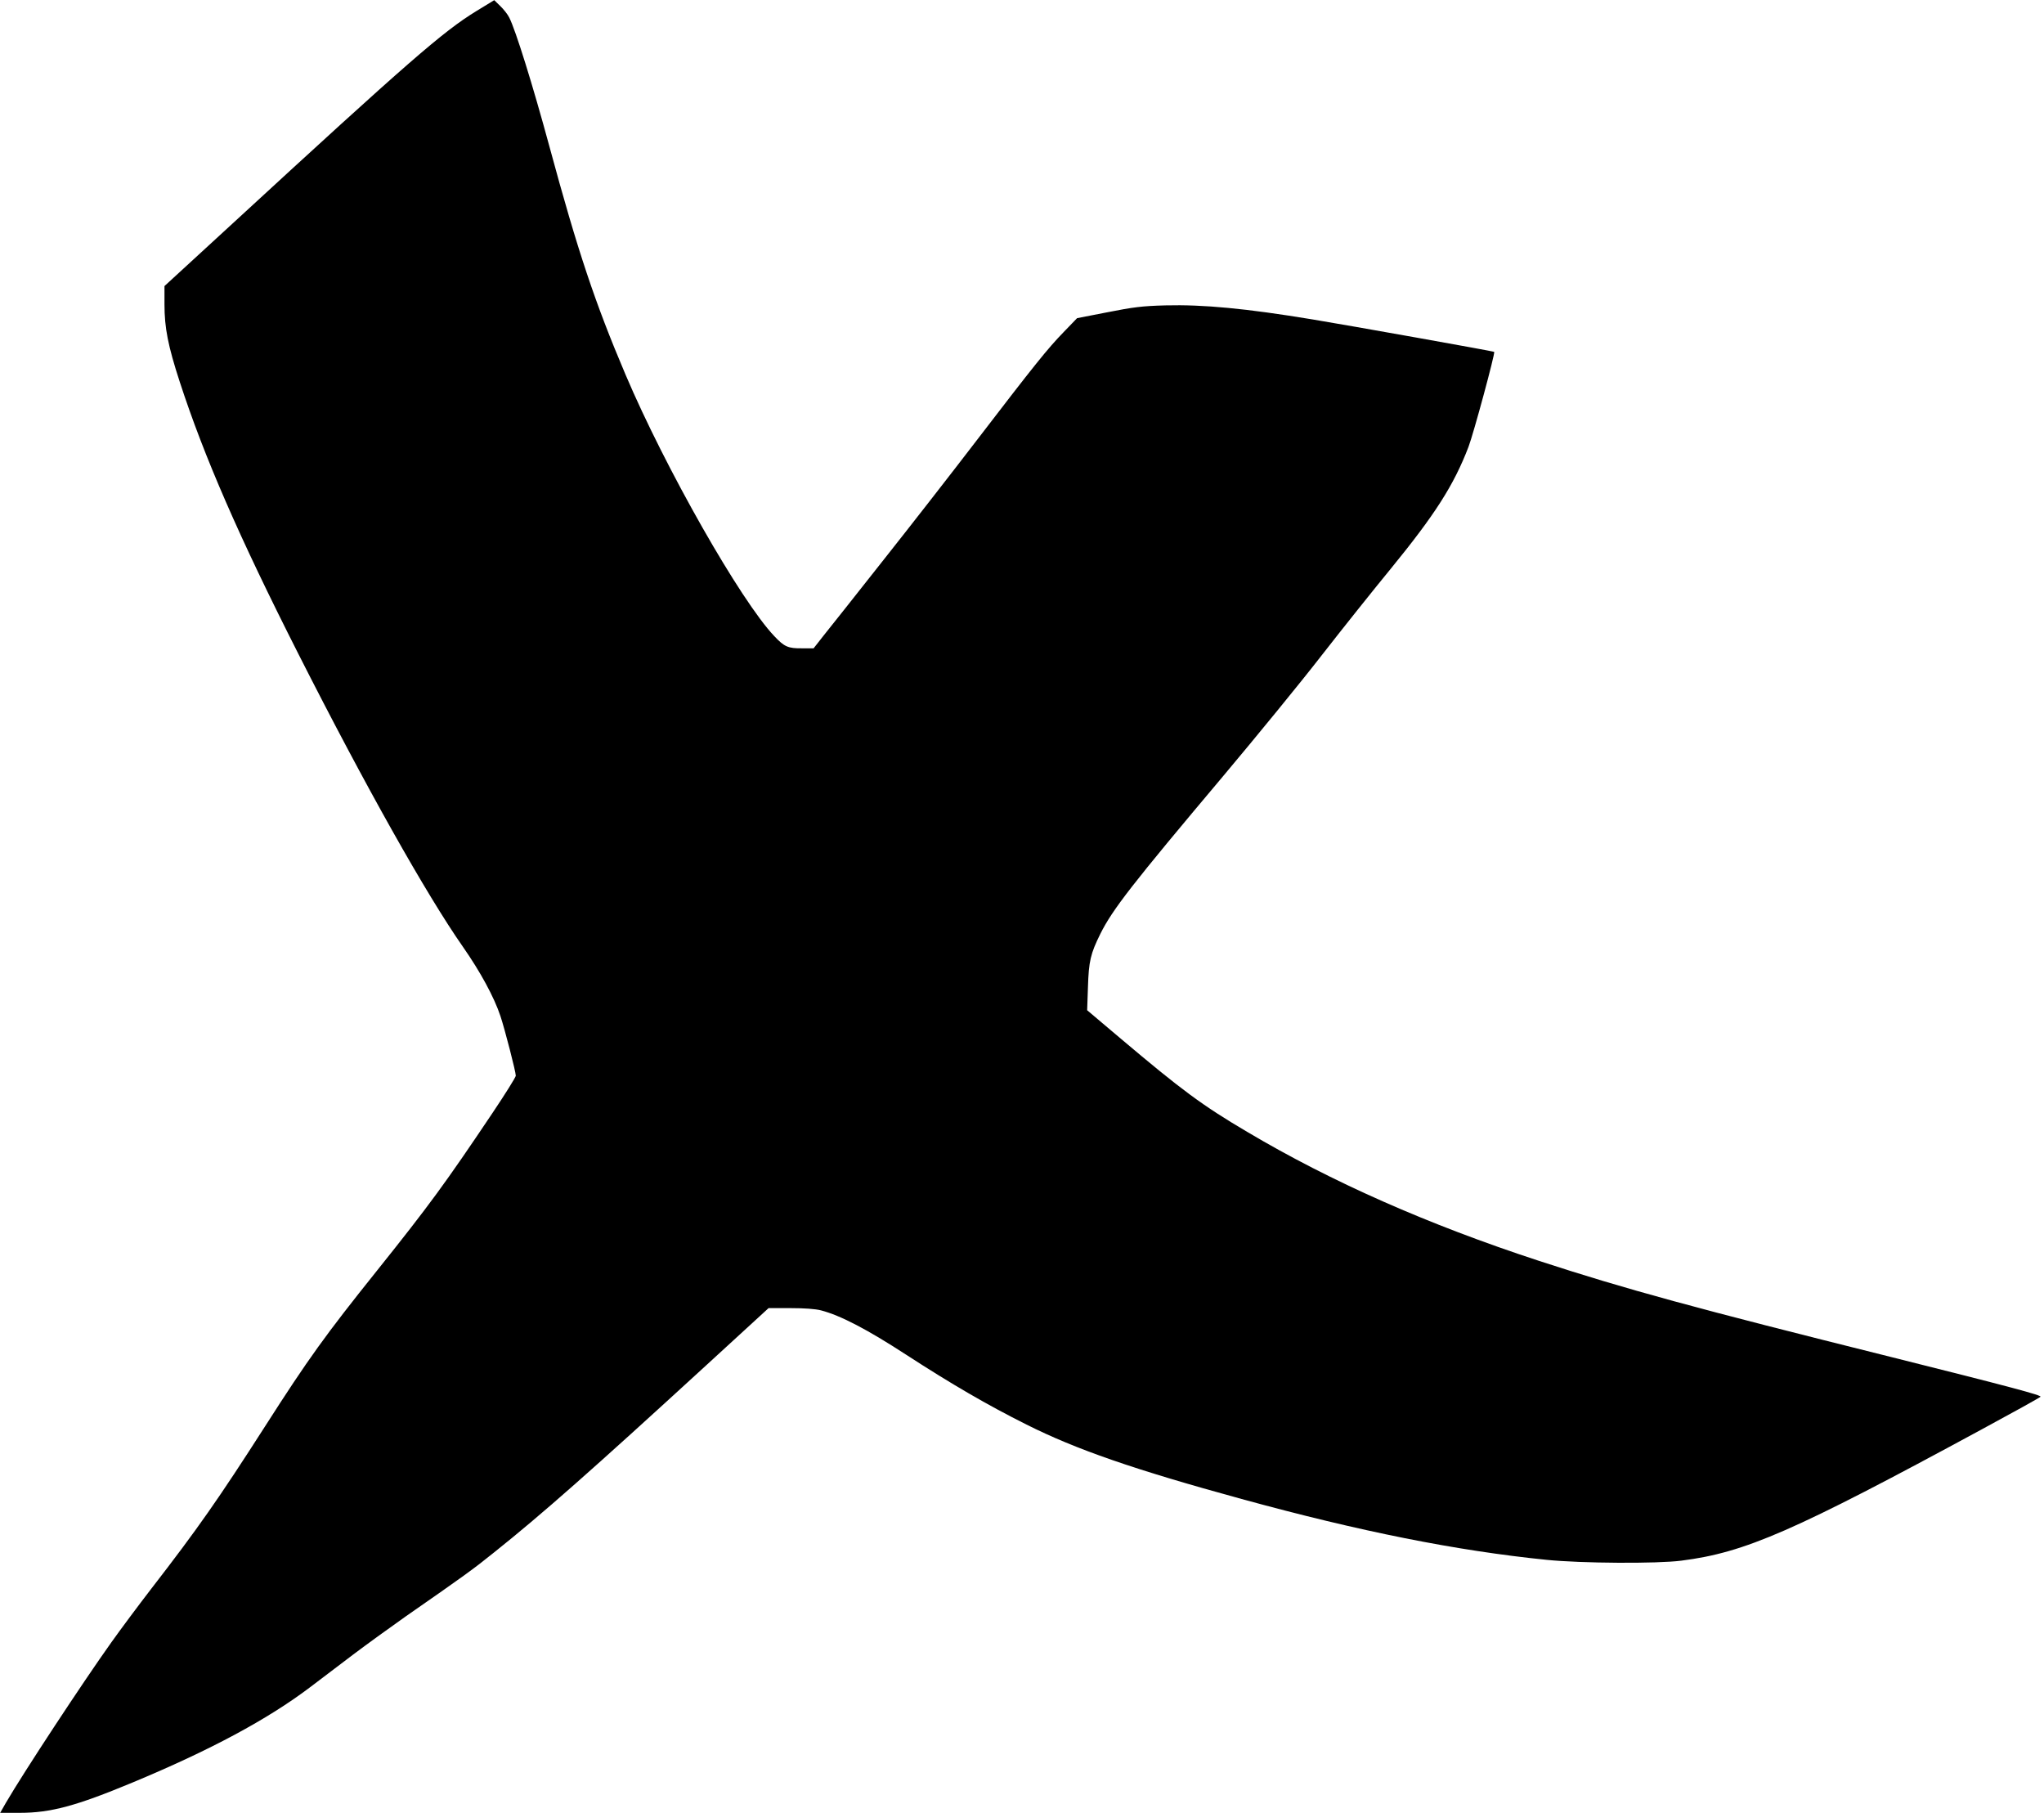
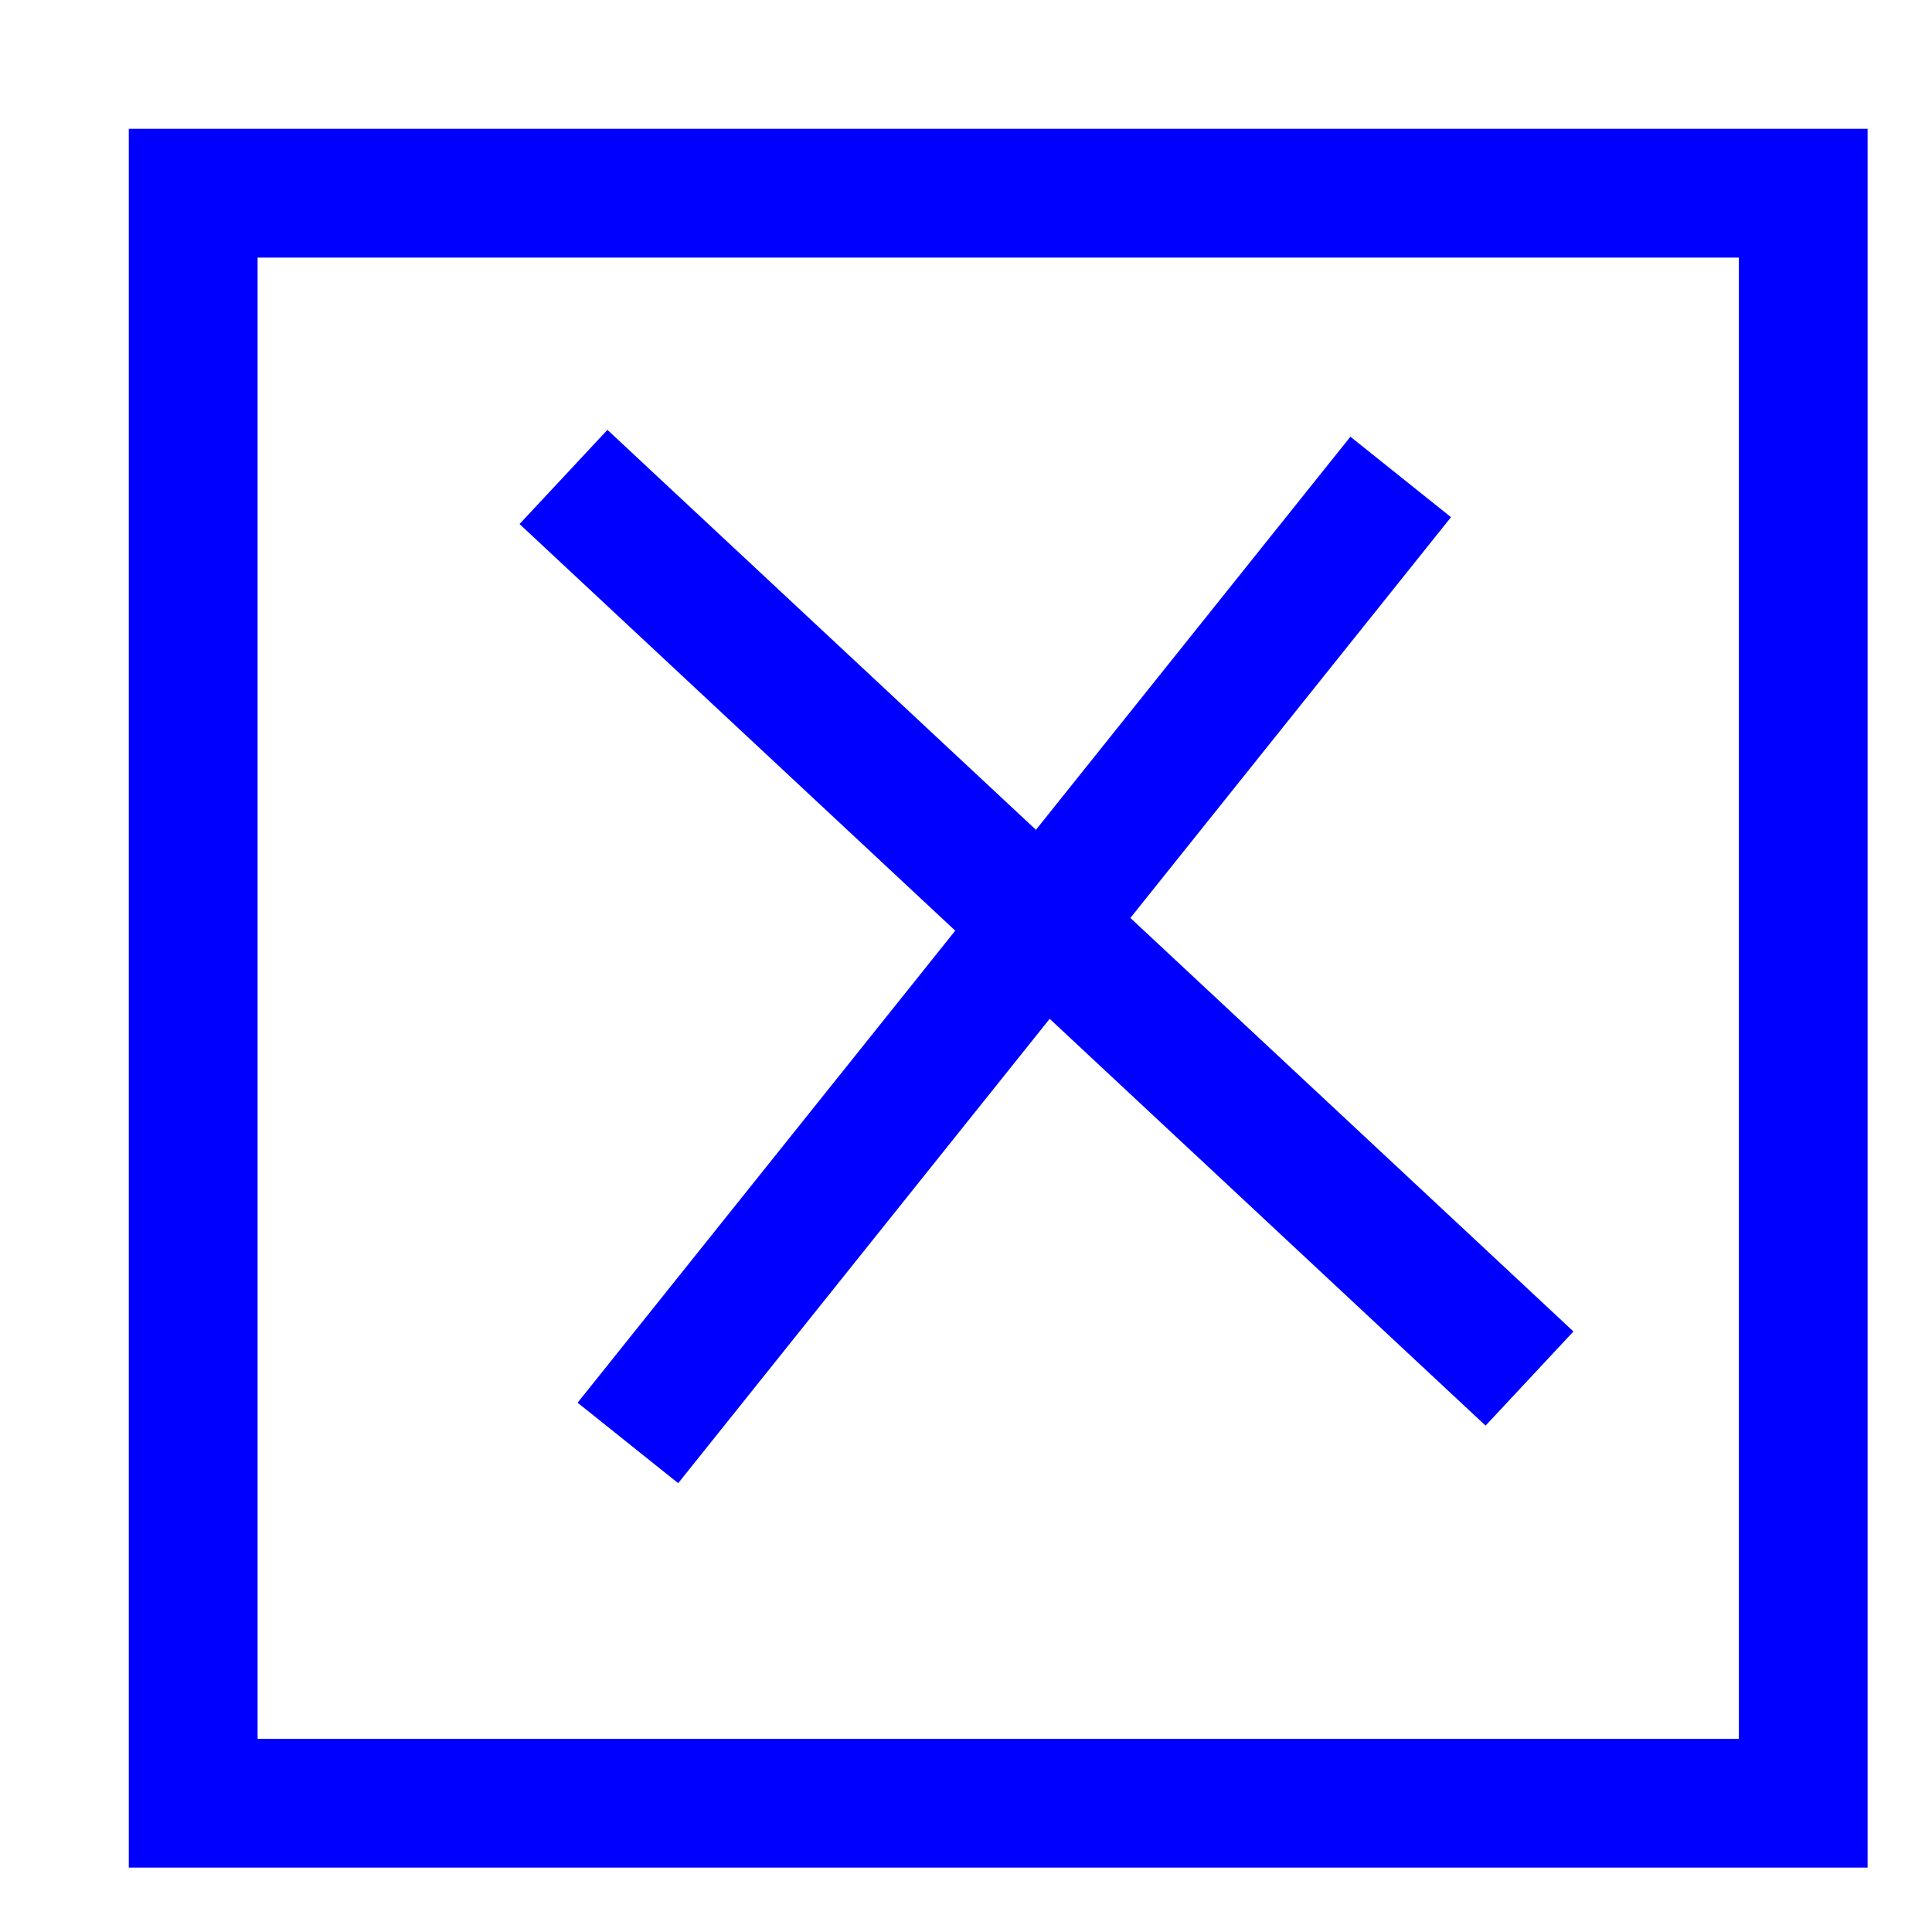
- <svg xmlns="http://www.w3.org/2000/svg" version="1.0" width="1280pt" height="1135pt" viewBox="0 0 1280 1135" preserveAspectRatio="xMidYMid meet">
-   <g transform="translate(0,1135) scale(0.1,-0.1)" fill="#000000" stroke="none">
-     <path d="M2982 11280 c-207 -127 -418 -310 -1524 -1328 l-428 -393 0 -115 c0 -146 22 -259 96 -486 153 -469 370 -967 743 -1703 418 -825 802 -1507 1030 -1833 109 -156 195 -314 235 -434 28 -85 96 -348 96 -373 0 -9 -67 -116 -149 -238 -290 -432 -392 -572 -720 -982 -322 -402 -431 -553 -701 -975 -293 -457 -421 -640 -715 -1020 -77 -100 -189 -250 -248 -333 -179 -251 -548 -812 -660 -1004 l-36 -63 124 0 c192 0 352 43 703 189 488 203 848 396 1116 599 63 48 184 140 269 204 85 64 233 171 328 238 371 258 421 294 555 402 298 238 601 505 1333 1176 l384 352 136 0 c87 0 157 -5 192 -14 123 -32 291 -120 534 -278 282 -183 509 -315 753 -437 309 -155 671 -281 1347 -466 744 -204 1347 -324 1910 -381 217 -22 692 -25 845 -5 400 51 703 184 1875 819 198 107 366 200 373 207 10 9 -189 62 -940 250 -1231 307 -1655 423 -2201 601 -696 228 -1302 496 -1826 807 -282 166 -412 263 -790 582 l-213 180 5 145 c5 162 16 209 78 334 76 152 197 308 768 986 210 250 490 592 620 760 131 168 325 411 431 540 276 338 394 522 486 762 31 81 168 587 161 595 -4 4 -912 166 -1137 203 -418 69 -684 94 -922 88 -147 -4 -201 -11 -363 -43 l-190 -37 -84 -87 c-100 -103 -179 -201 -547 -681 -154 -201 -418 -540 -587 -753 -169 -214 -335 -424 -370 -467 l-62 -79 -73 0 c-86 -1 -110 9 -173 76 -209 219 -682 1050 -932 1638 -191 450 -298 769 -477 1430 -104 383 -211 727 -251 805 -9 19 -35 52 -56 72 l-38 37 -113 -69z" />
+ <svg xmlns="http://www.w3.org/2000/svg" width="30" height="30">
+   <g class="layer">
+     <rect fill="none" height="25" id="svg_1" stroke="#0000ff" stroke-width="2" width="25" x="3" y="3" />
+     <line fill="none" id="svg_6" stroke="#0000ff" stroke-width="2" x1="9.75" x2="21.75" y1="22.406" y2="7.406" />
+     <line fill="none" id="svg_2" stroke="#0000ff" stroke-width="2" x1="8.75" x2="23.75" y1="7.406" y2="21.406" />
  </g>
</svg>
